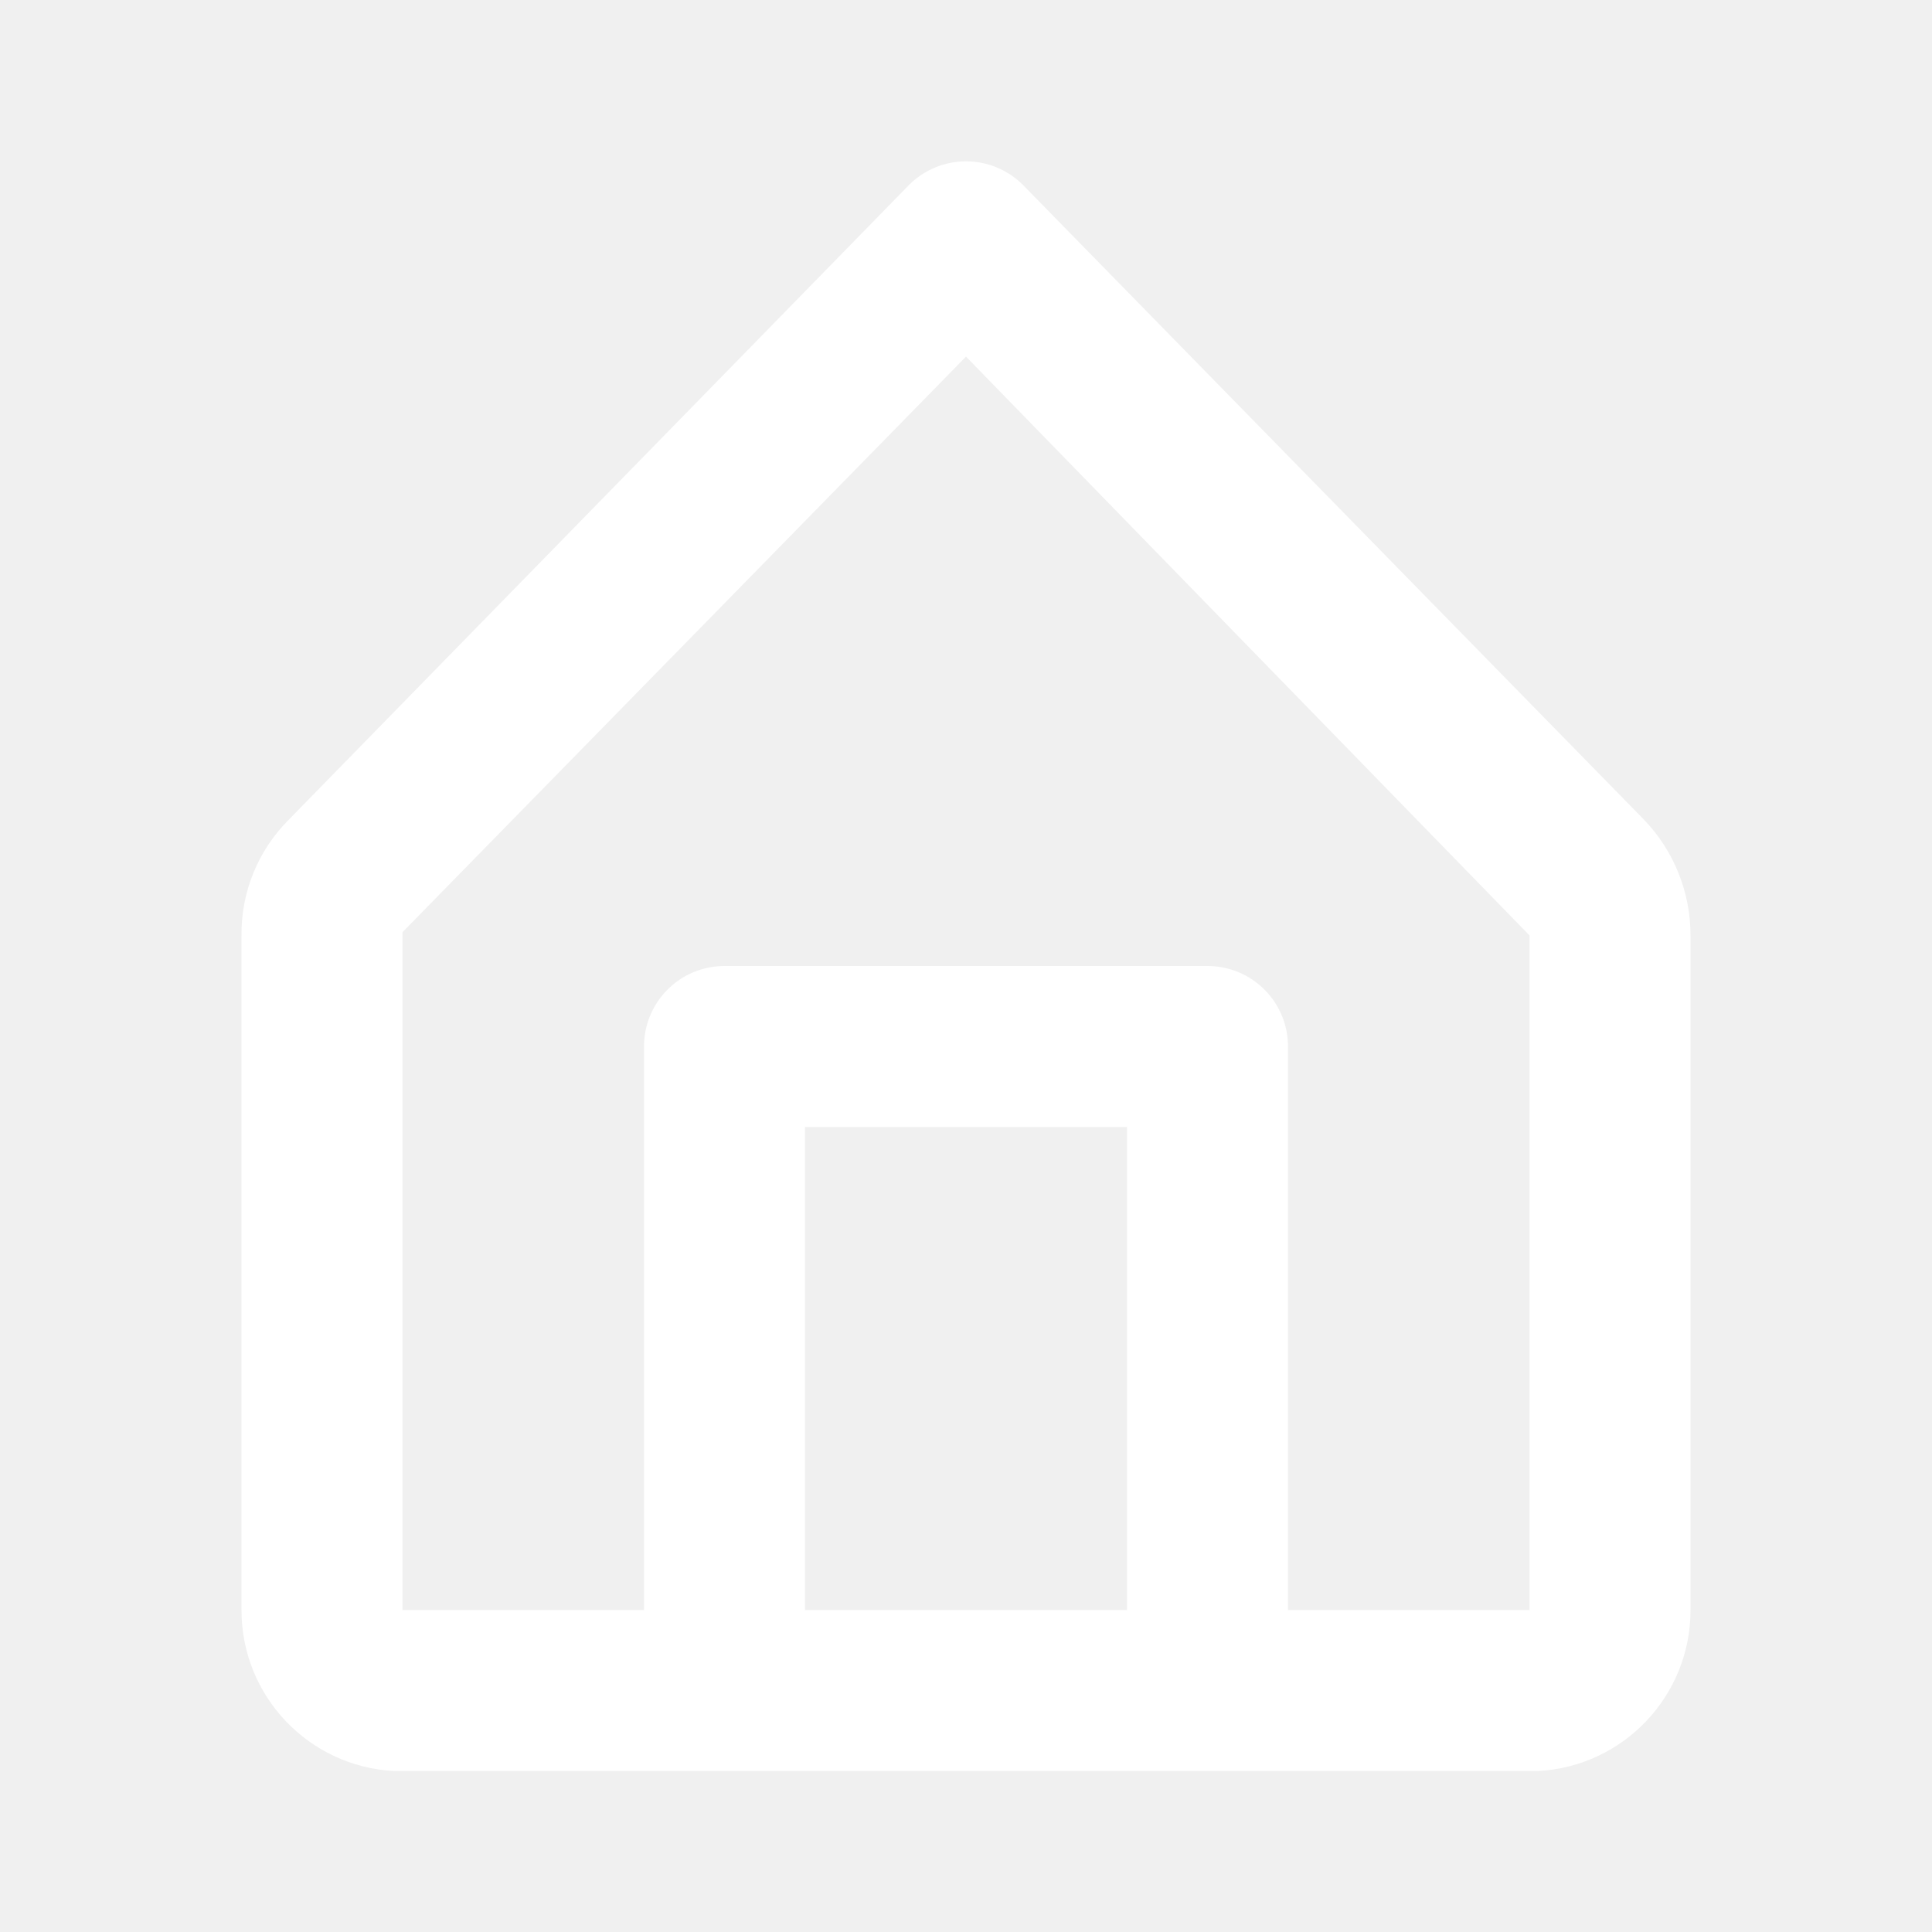
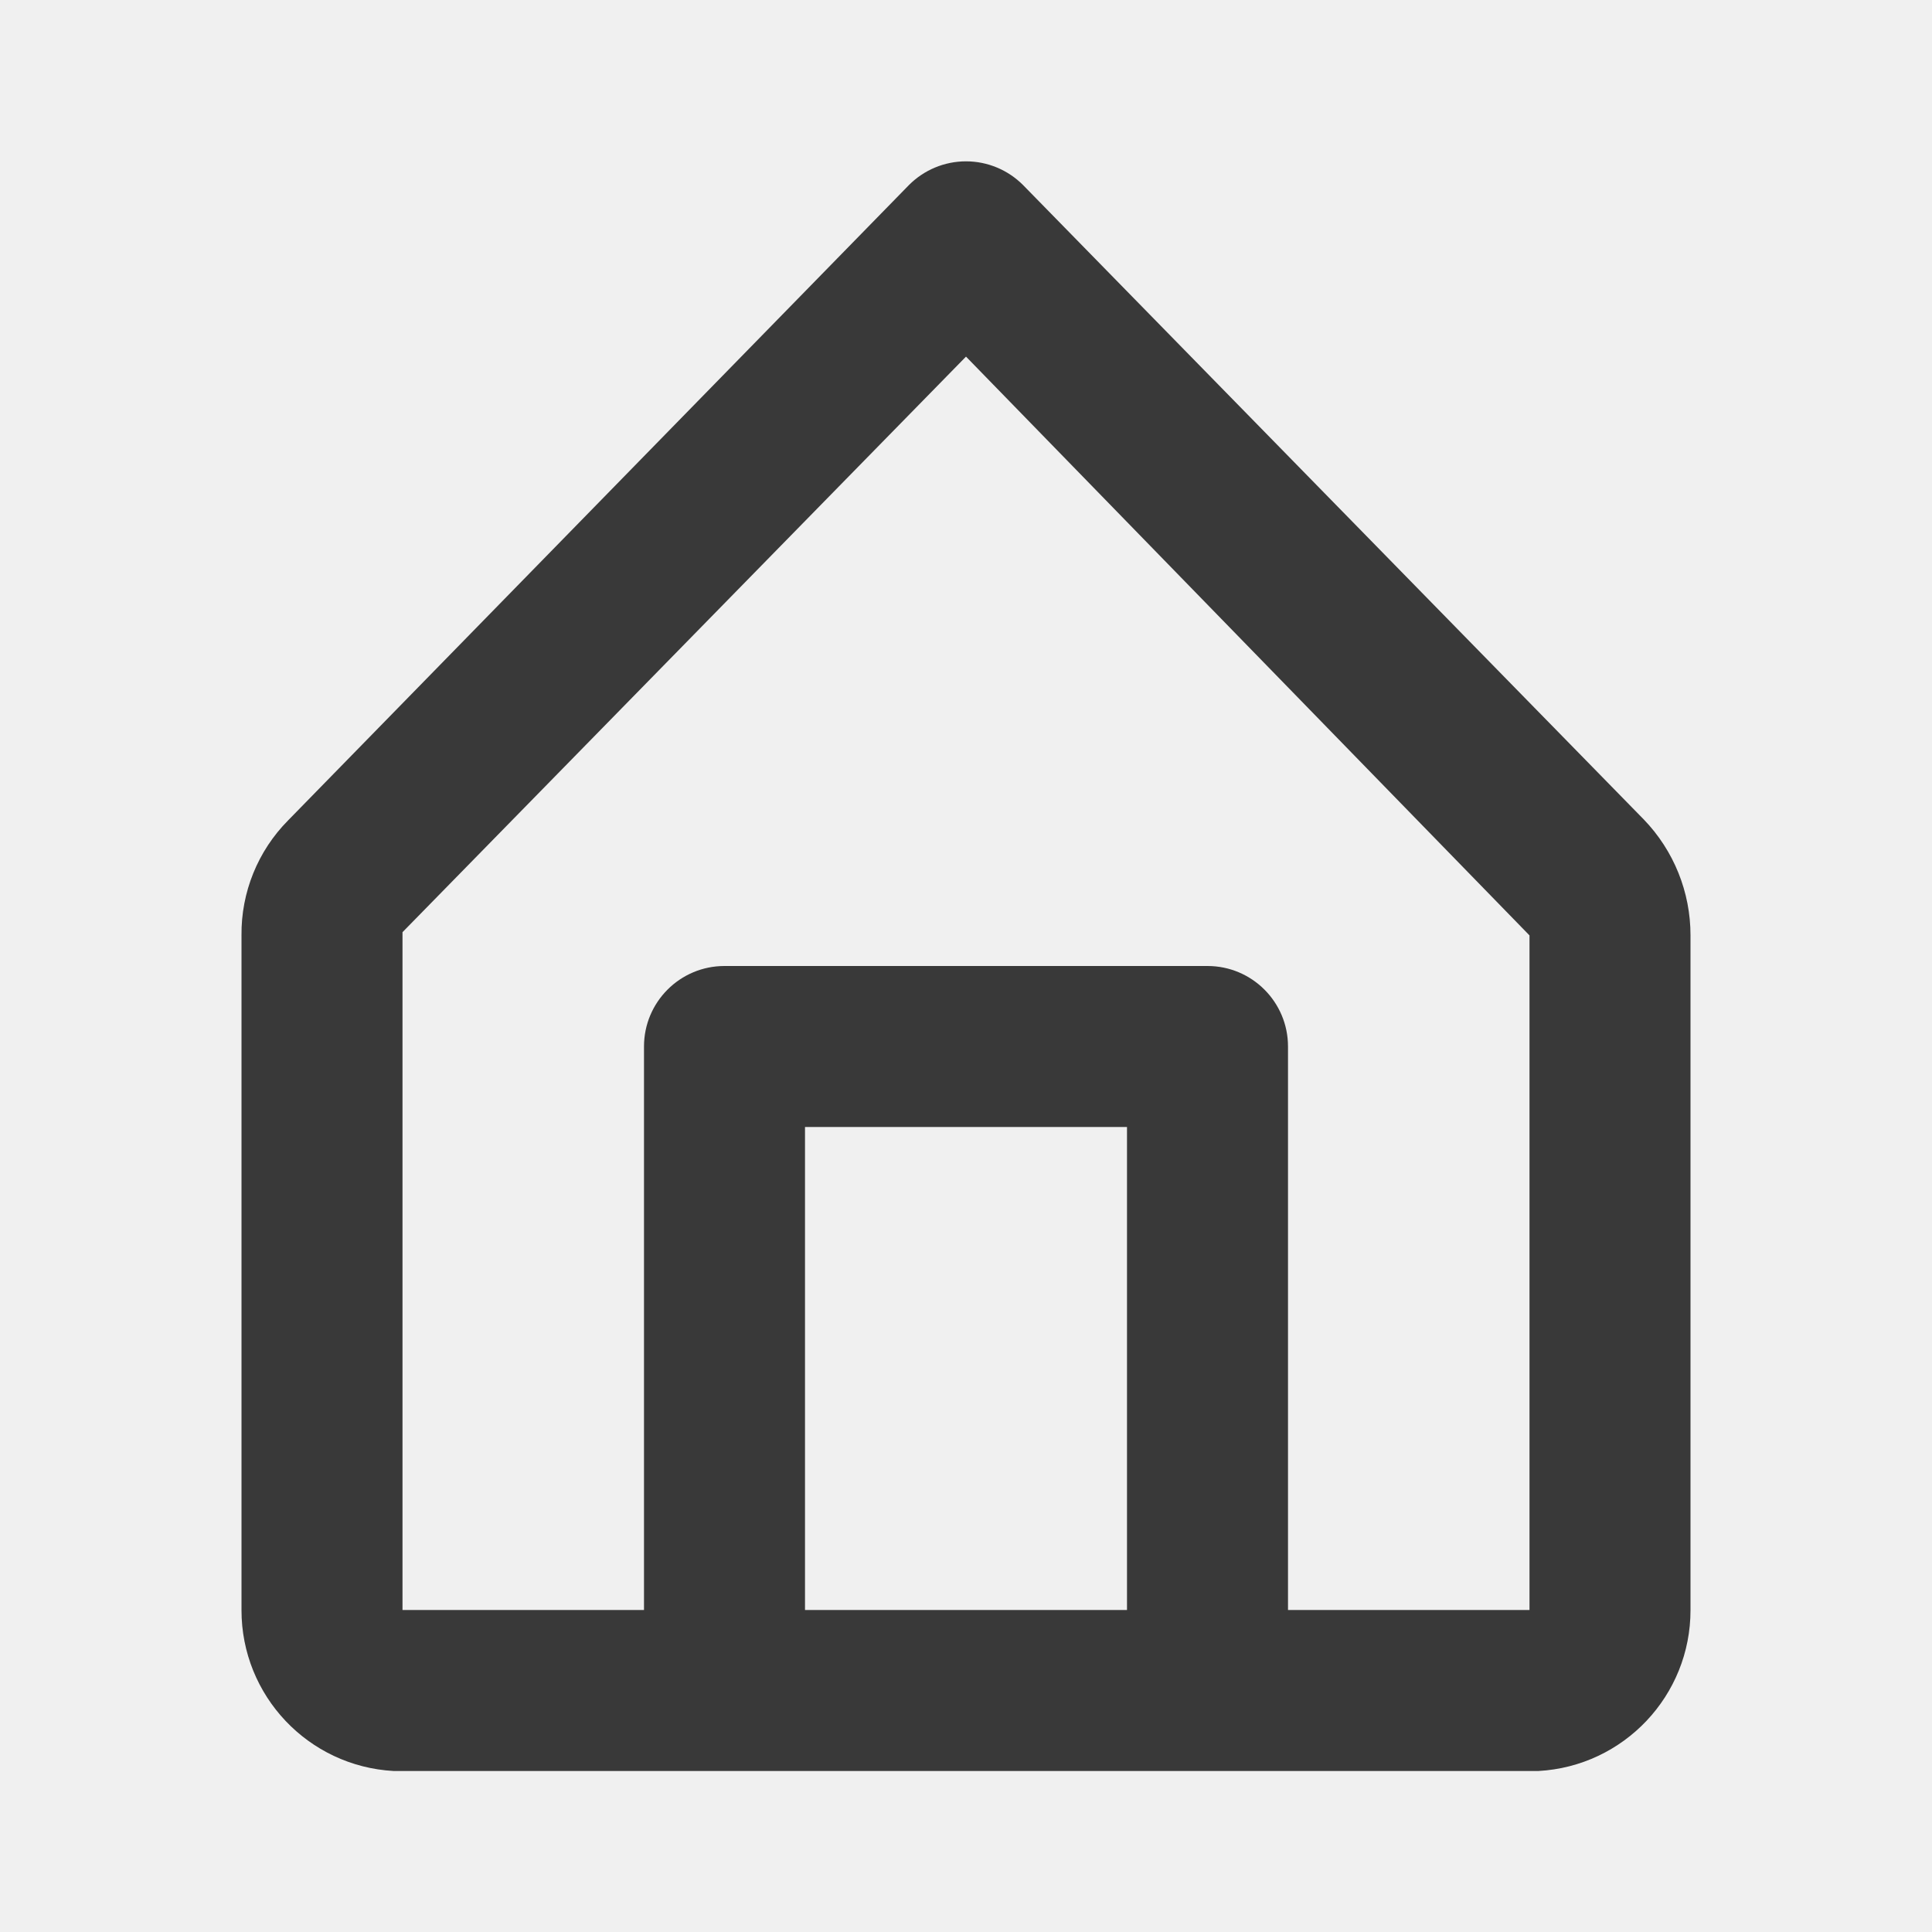
- <svg xmlns="http://www.w3.org/2000/svg" height="24" width="24">
-   <path d="M20.42 10.18L12.71 2.3a1 1 0 00-1.42 0l-7.71 7.89A2 2 0 003 11.62V20a2 2 0 001.89 2h14.22A2 2 0 0021 20v-8.38a2.07 2.07 0 00-.58-1.44zM10 20v-6h4v6zm9 0h-3v-7a1 1 0 00-1-1H9a1 1 0 00-1 1v7H5v-8.42l7-7.15 7 7.19z" fill="#fff" />
+ <svg xmlns="http://www.w3.org/2000/svg" width="24" height="24">
+   <path data-name="パス 43759" d="M20.42 10.18L12.71 2.3a1 1 0 00-1.42 0l-7.71 7.89A2 2 0 003 11.62V20a2 2 0 001.89 2h14.22A2 2 0 0021 20v-8.38a2.07 2.07 0 00-.58-1.44zM10 20v-6h4v6zm9 0h-3v-7a1 1 0 00-1-1H9a1 1 0 00-1 1v7H5v-8.42l7-7.15 7 7.19z" fill="#393939" />
</svg>
